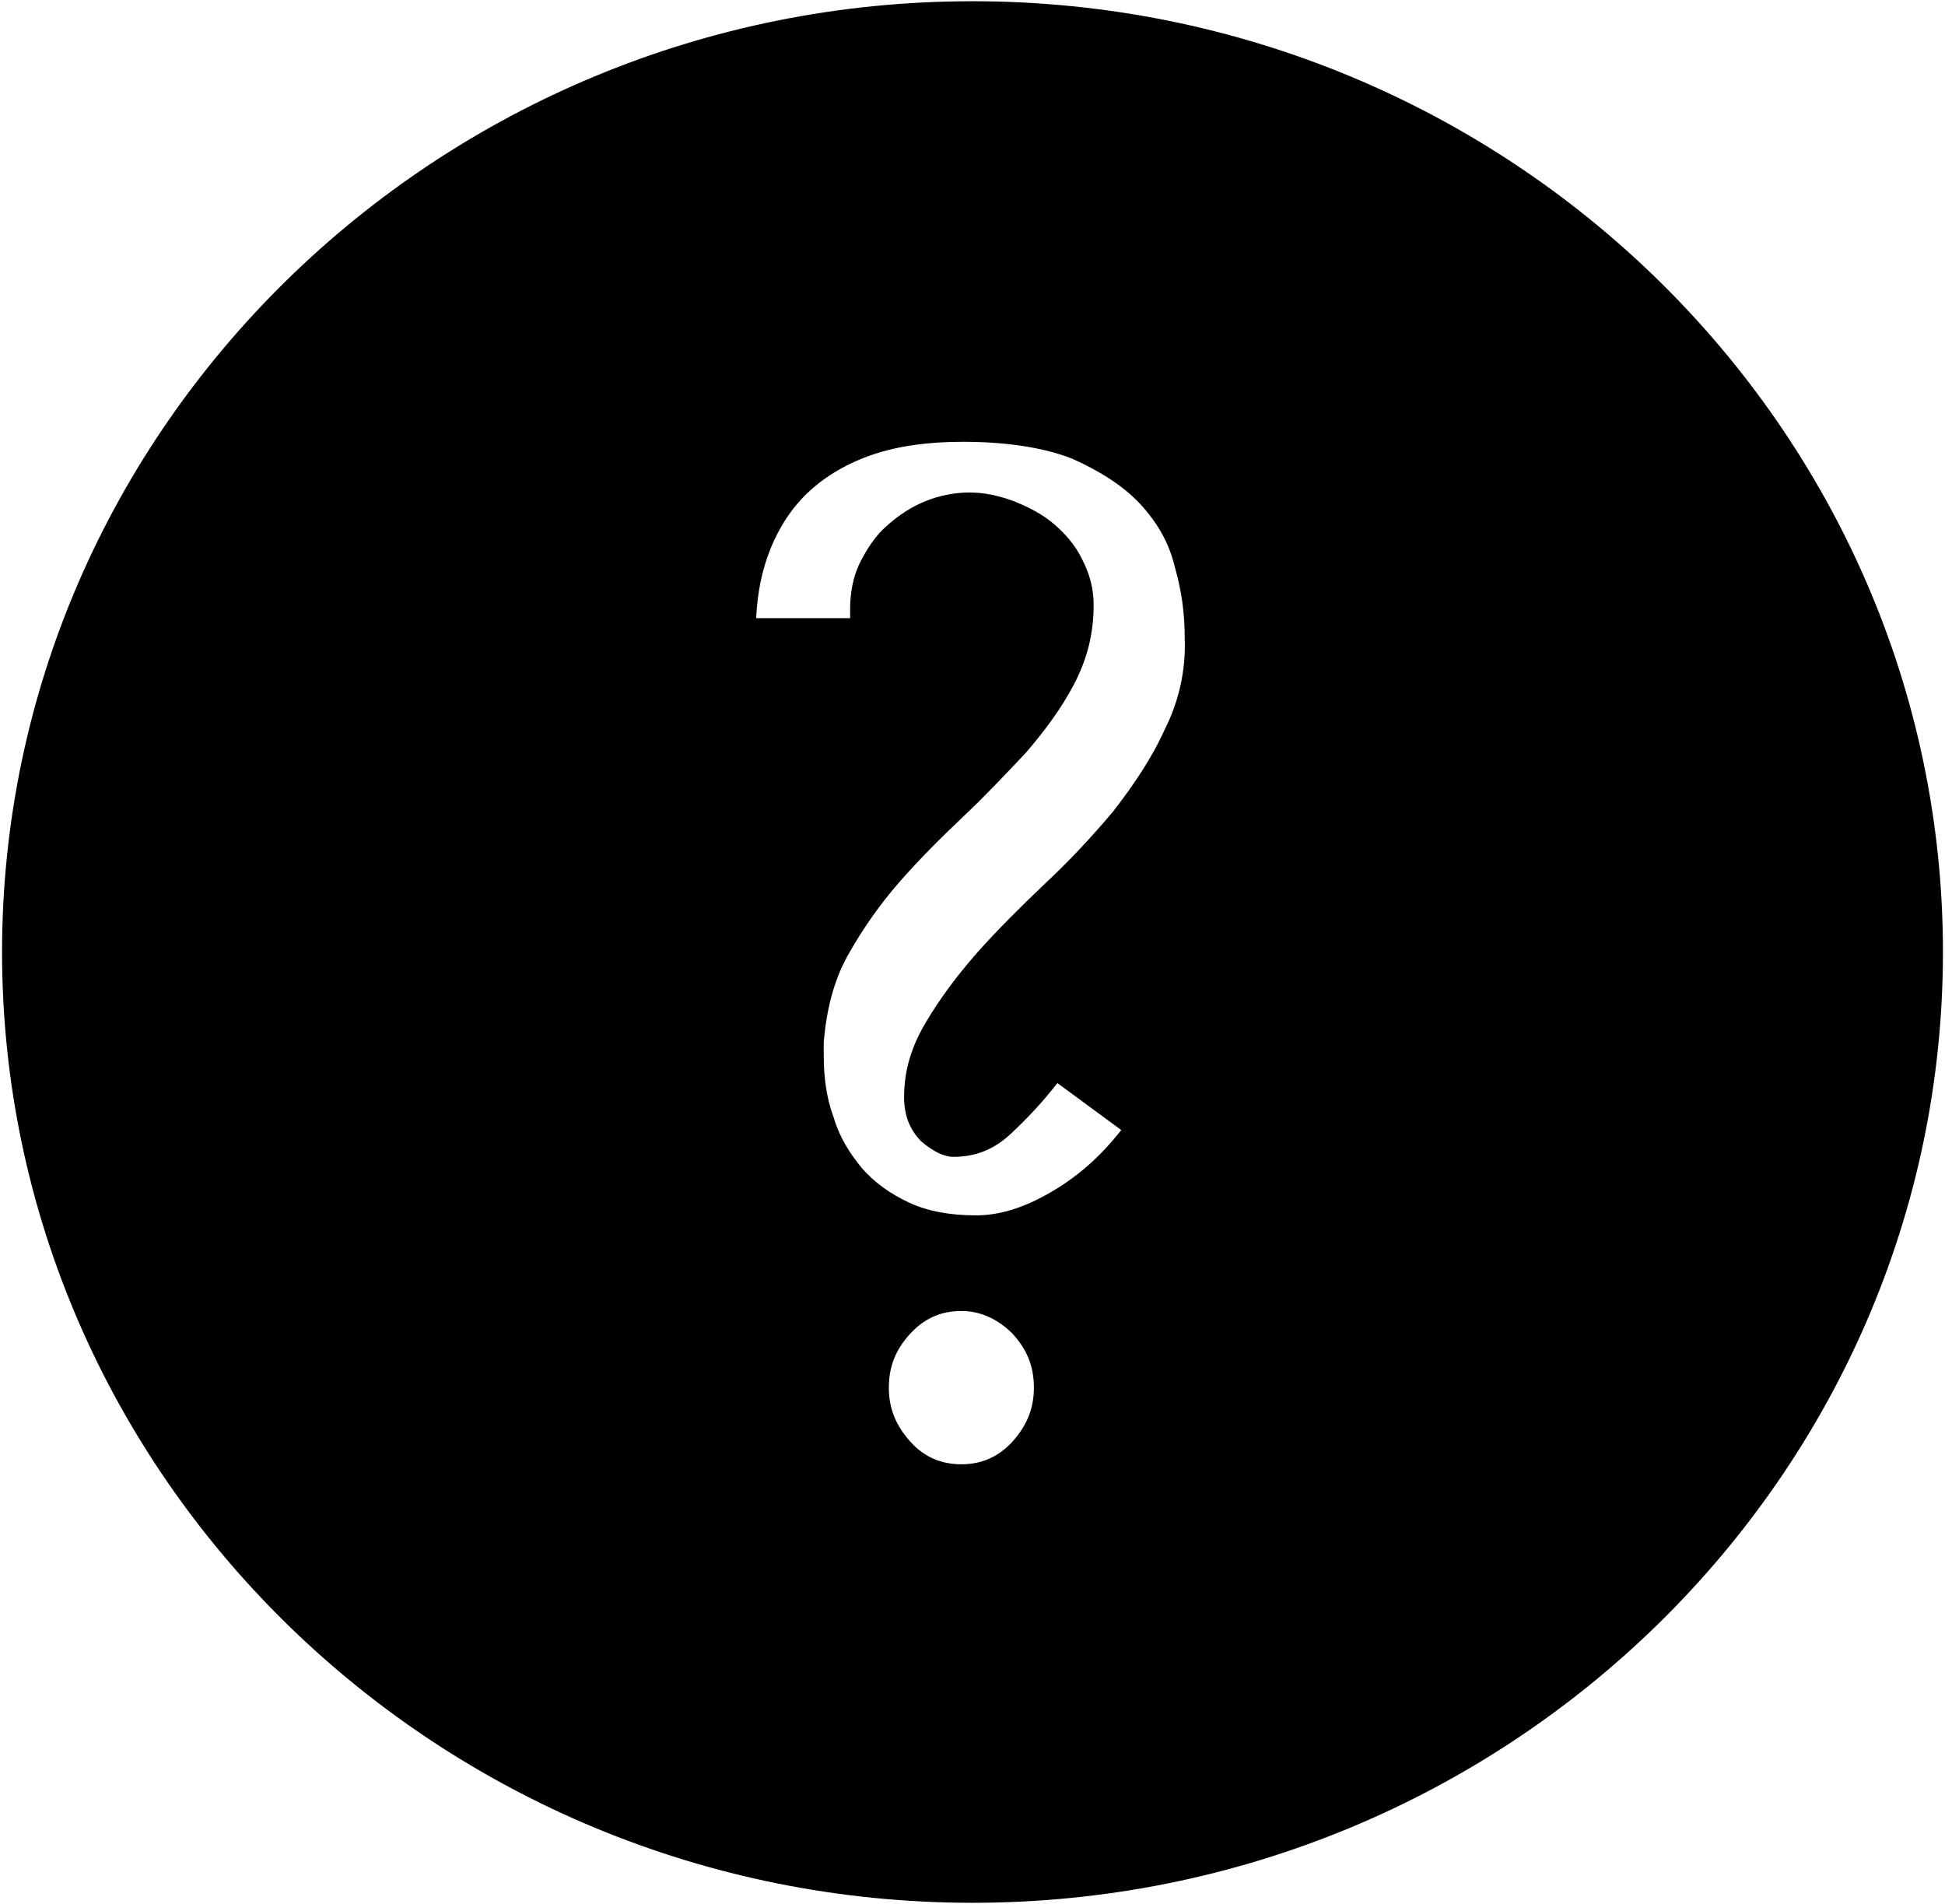
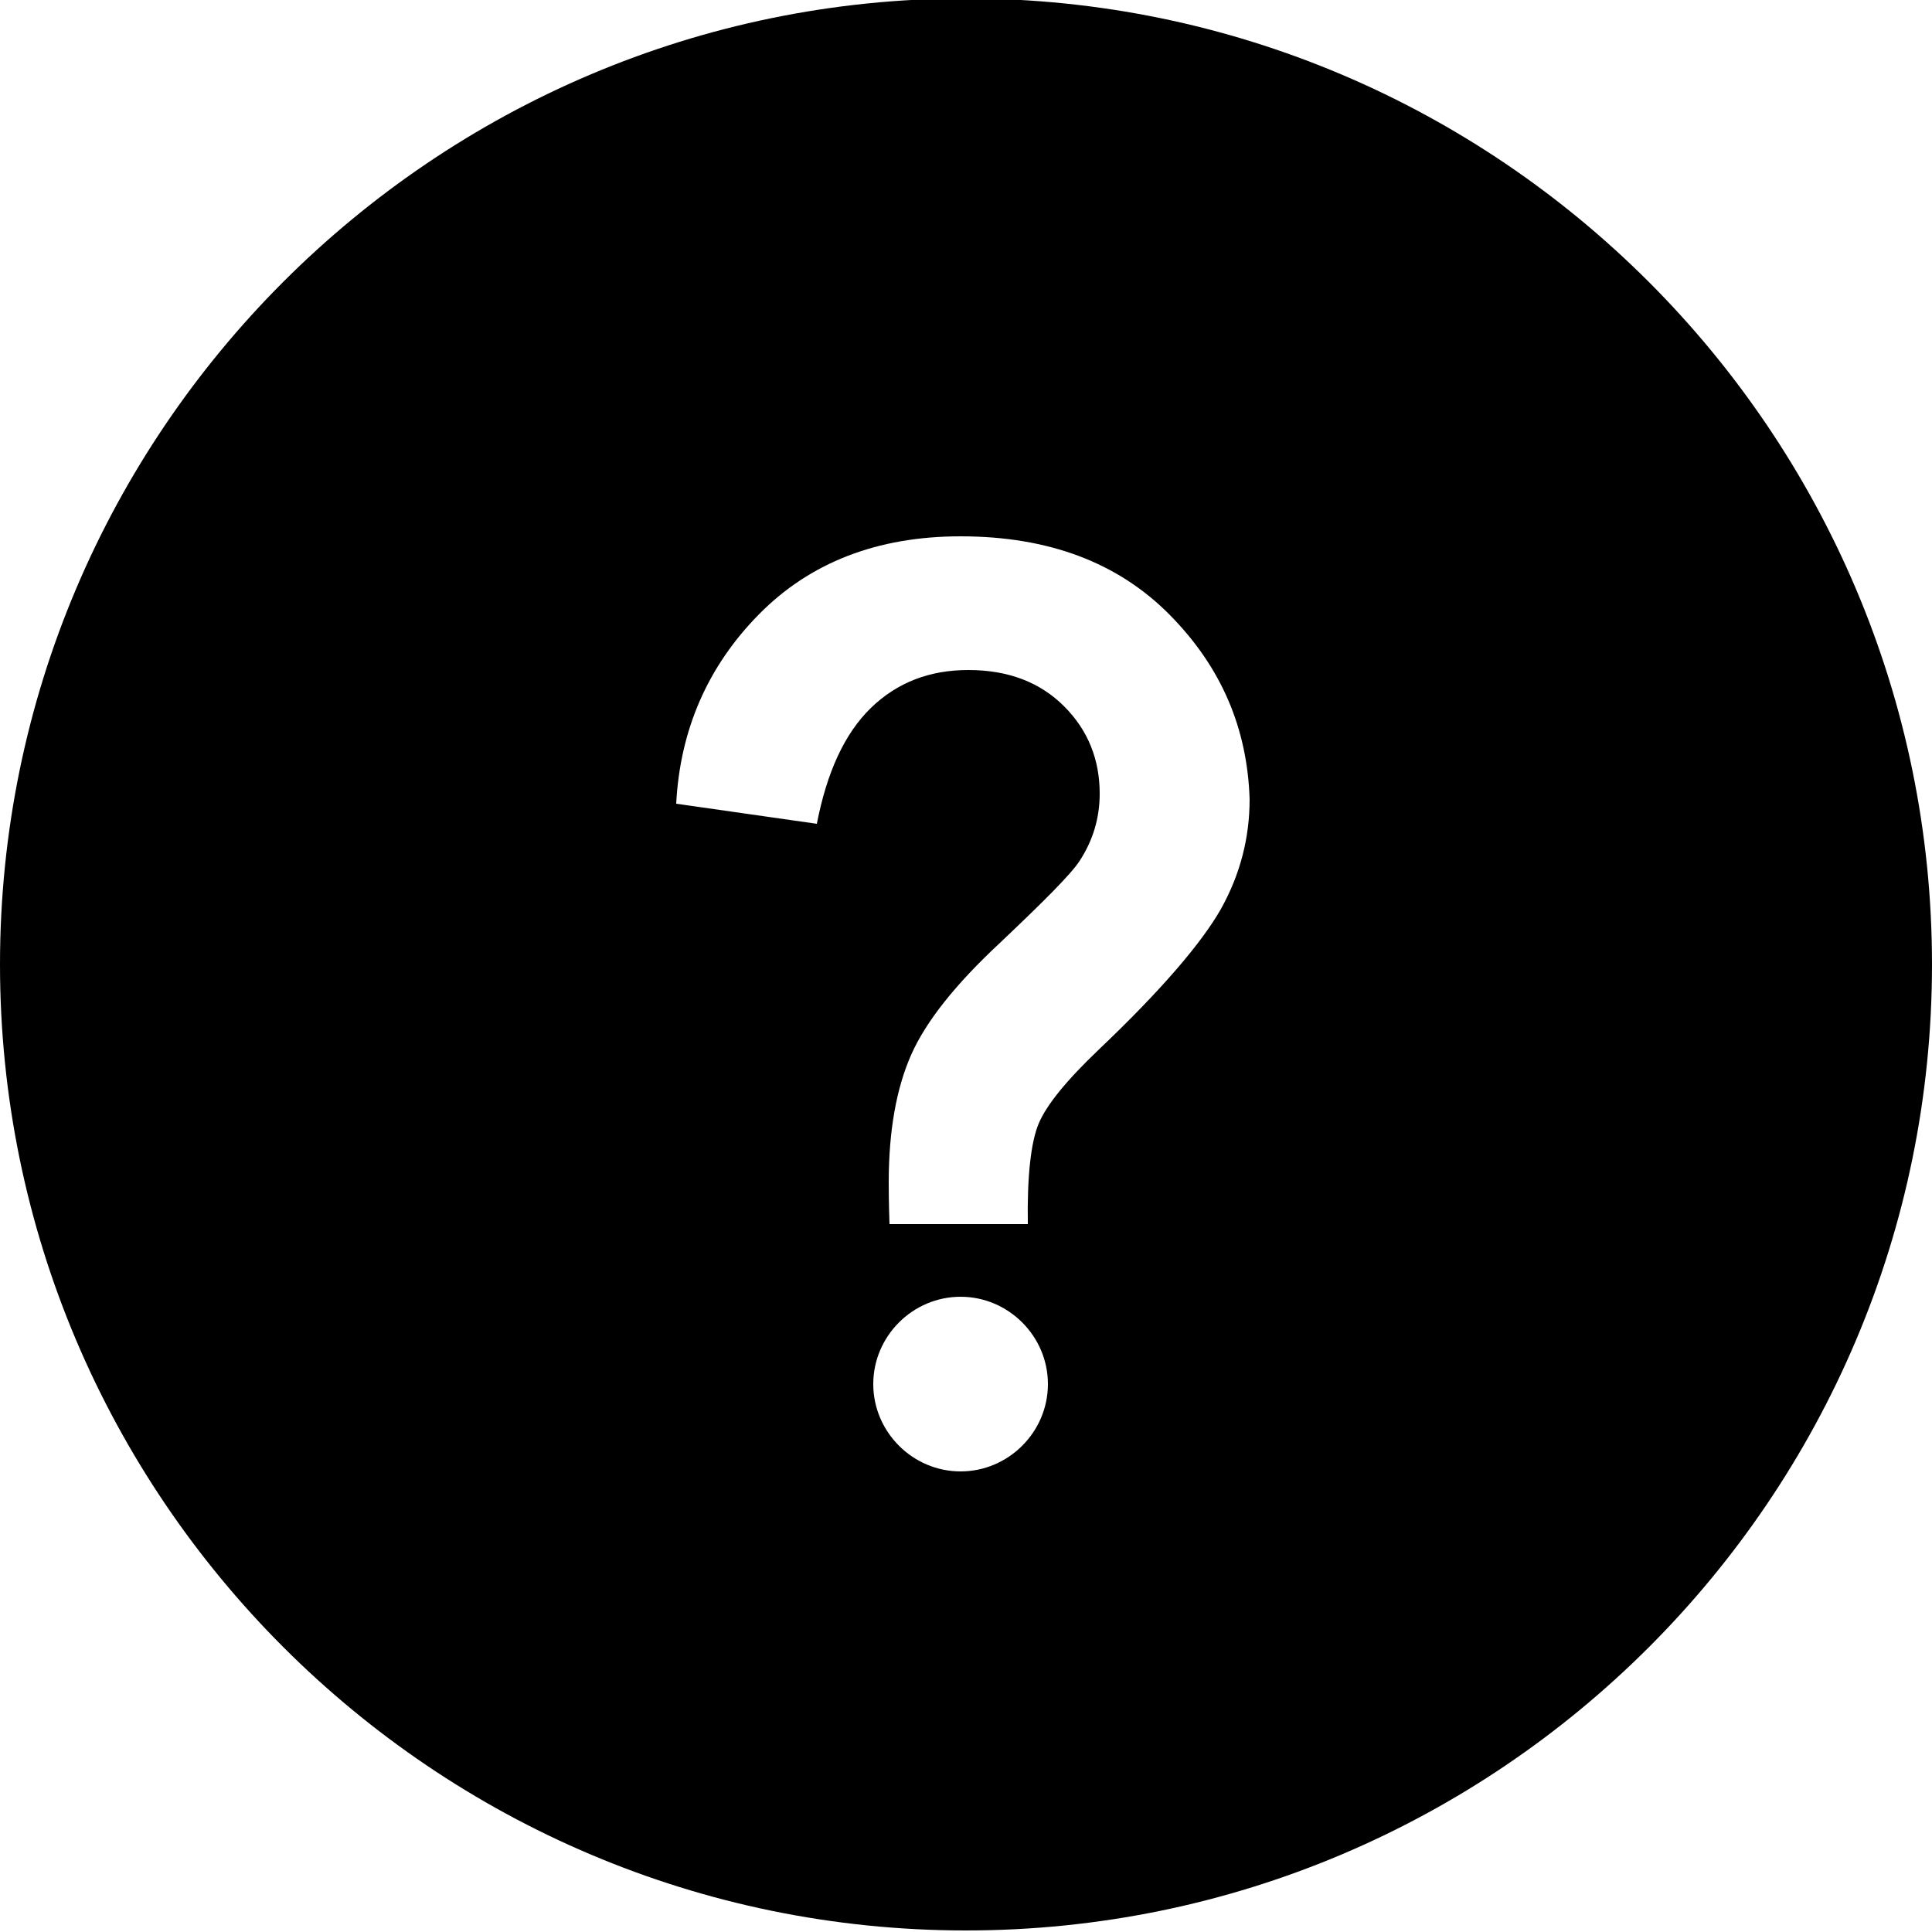
- <svg xmlns="http://www.w3.org/2000/svg" class="dibsvg-svg dibsvg-circle-question-mark-filled" viewBox="0 0 518 507">
-   <path d="M259 .33C116.55.33.549 114.025.549 253.512S116.55 506.696 259 506.696c142.45 0 258.451-113.696 258.451-253.183S401.45.329 259 .329zm10.645 383.56c-3.84 4.171-8.34 6.037-13.608 6.037-5.268 0-9.877-1.866-13.609-6.036-3.731-4.17-5.706-8.67-5.706-14.377 0-5.707 1.865-10.206 5.706-14.377 3.841-4.17 8.341-6.036 13.609-6.036 5.268 0 9.877 2.305 13.608 6.036 3.841 4.17 5.707 8.67 5.707 14.377 0 5.707-1.975 10.206-5.707 14.377zm40.497-189.53c-3.403 7.572-8.341 14.815-13.609 21.62-5.707 6.804-11.743 13.279-18.218 19.315-6.804 6.475-12.84 12.51-18.218 18.547-5.267 6.036-9.877 12.182-13.608 18.547-3.841 6.475-5.707 12.84-5.707 19.754 0 4.939 1.537 8.67 4.5 11.743 3.073 2.634 6.036 4.17 8.67 4.17 5.706 0 10.645-1.865 15.145-6.036 4.5-4.17 8.67-8.67 12.51-13.608l17.011 12.51c-5.707 7.244-11.743 12.512-18.986 16.682-7.243 4.17-13.608 6.036-19.754 6.036-6.804 0-12.84-1.097-17.779-3.402-4.938-2.305-9.109-5.268-12.51-9.109-3.403-4.17-6.037-8.34-7.573-13.608-1.866-4.939-2.634-10.646-2.634-16.243v-3.84c.768-8.67 2.634-16.243 6.475-23.157 3.84-6.804 8.34-13.28 13.608-19.315 5.268-6.036 10.975-11.743 17.01-17.45 6.037-5.707 11.414-11.413 16.682-17.01 4.939-5.707 9.438-11.743 12.84-18.218 3.403-6.475 5.268-13.28 5.268-21.181 0-4.5-1.097-8.34-3.073-12.182-1.865-3.841-4.5-6.804-7.572-9.438-3.073-2.634-6.804-4.5-10.645-6.036-4.17-1.537-8.012-2.305-11.743-2.305-3.841 0-8.012.768-11.743 2.305-3.841 1.536-7.243 3.84-10.206 6.475-3.073 2.634-5.268 6.036-7.244 9.877-1.865 3.841-2.633 8.011-2.633 12.511v2.305h-25.023c.33-6.805 1.537-12.84 3.842-18.547 2.304-5.707 5.706-10.975 10.206-15.145 4.5-4.17 10.206-7.573 17.01-9.877 6.805-2.305 14.816-3.403 23.925-3.403 11.743 0 21.62 1.537 29.192 4.5 7.573 3.402 13.609 7.243 18.218 12.182 4.5 4.938 7.573 10.206 9.11 16.681 1.865 6.475 2.633 12.511 2.633 18.986.33 8.45-1.536 16.791-5.377 24.364z" />
+ <svg xmlns="http://www.w3.org/2000/svg" class="dibsvg-svg dibsvg-circle-question-mark-filled" viewBox="0 0 250 250">
+   <path d="M125 249.8c-68.9 0-125-56.1-125-125S56.1-.2 125-.2s125 56.1 125 125c0 69-56.1 125-125 125zm26.4-170.2c-6.7-6.8-15.7-10.2-27.1-10.2-10.8 0-19.5 3.4-26.1 10.1C91.6 86.2 88 94.4 87.5 104l18.2 2.6c1.3-6.7 3.6-11.7 7-15 3.4-3.3 7.6-4.9 12.6-4.9 5.2 0 9.3 1.6 12.4 4.7 3.1 3.1 4.6 6.9 4.6 11.3 0 3.2-.9 6.1-2.6 8.7-1.1 1.7-4.6 5.2-10.3 10.6-5.8 5.4-9.6 10.2-11.5 14.5-1.9 4.3-2.9 9.8-2.9 16.5 0 .6 0 2.4.1 5.4H133c-.1-6.2.4-10.6 1.4-13 1-2.4 3.6-5.6 7.8-9.6 8.1-7.7 13.3-13.8 15.8-18.2 2.5-4.5 3.7-9.2 3.7-14.2-.3-9.1-3.6-17-10.3-23.8zm-27.1 88.2c-6.2 0-11.3 5.1-11.3 11.3s5.1 11.3 11.3 11.3c6.2 0 11.3-5.1 11.3-11.3s-5.1-11.3-11.3-11.3z" />
</svg>
